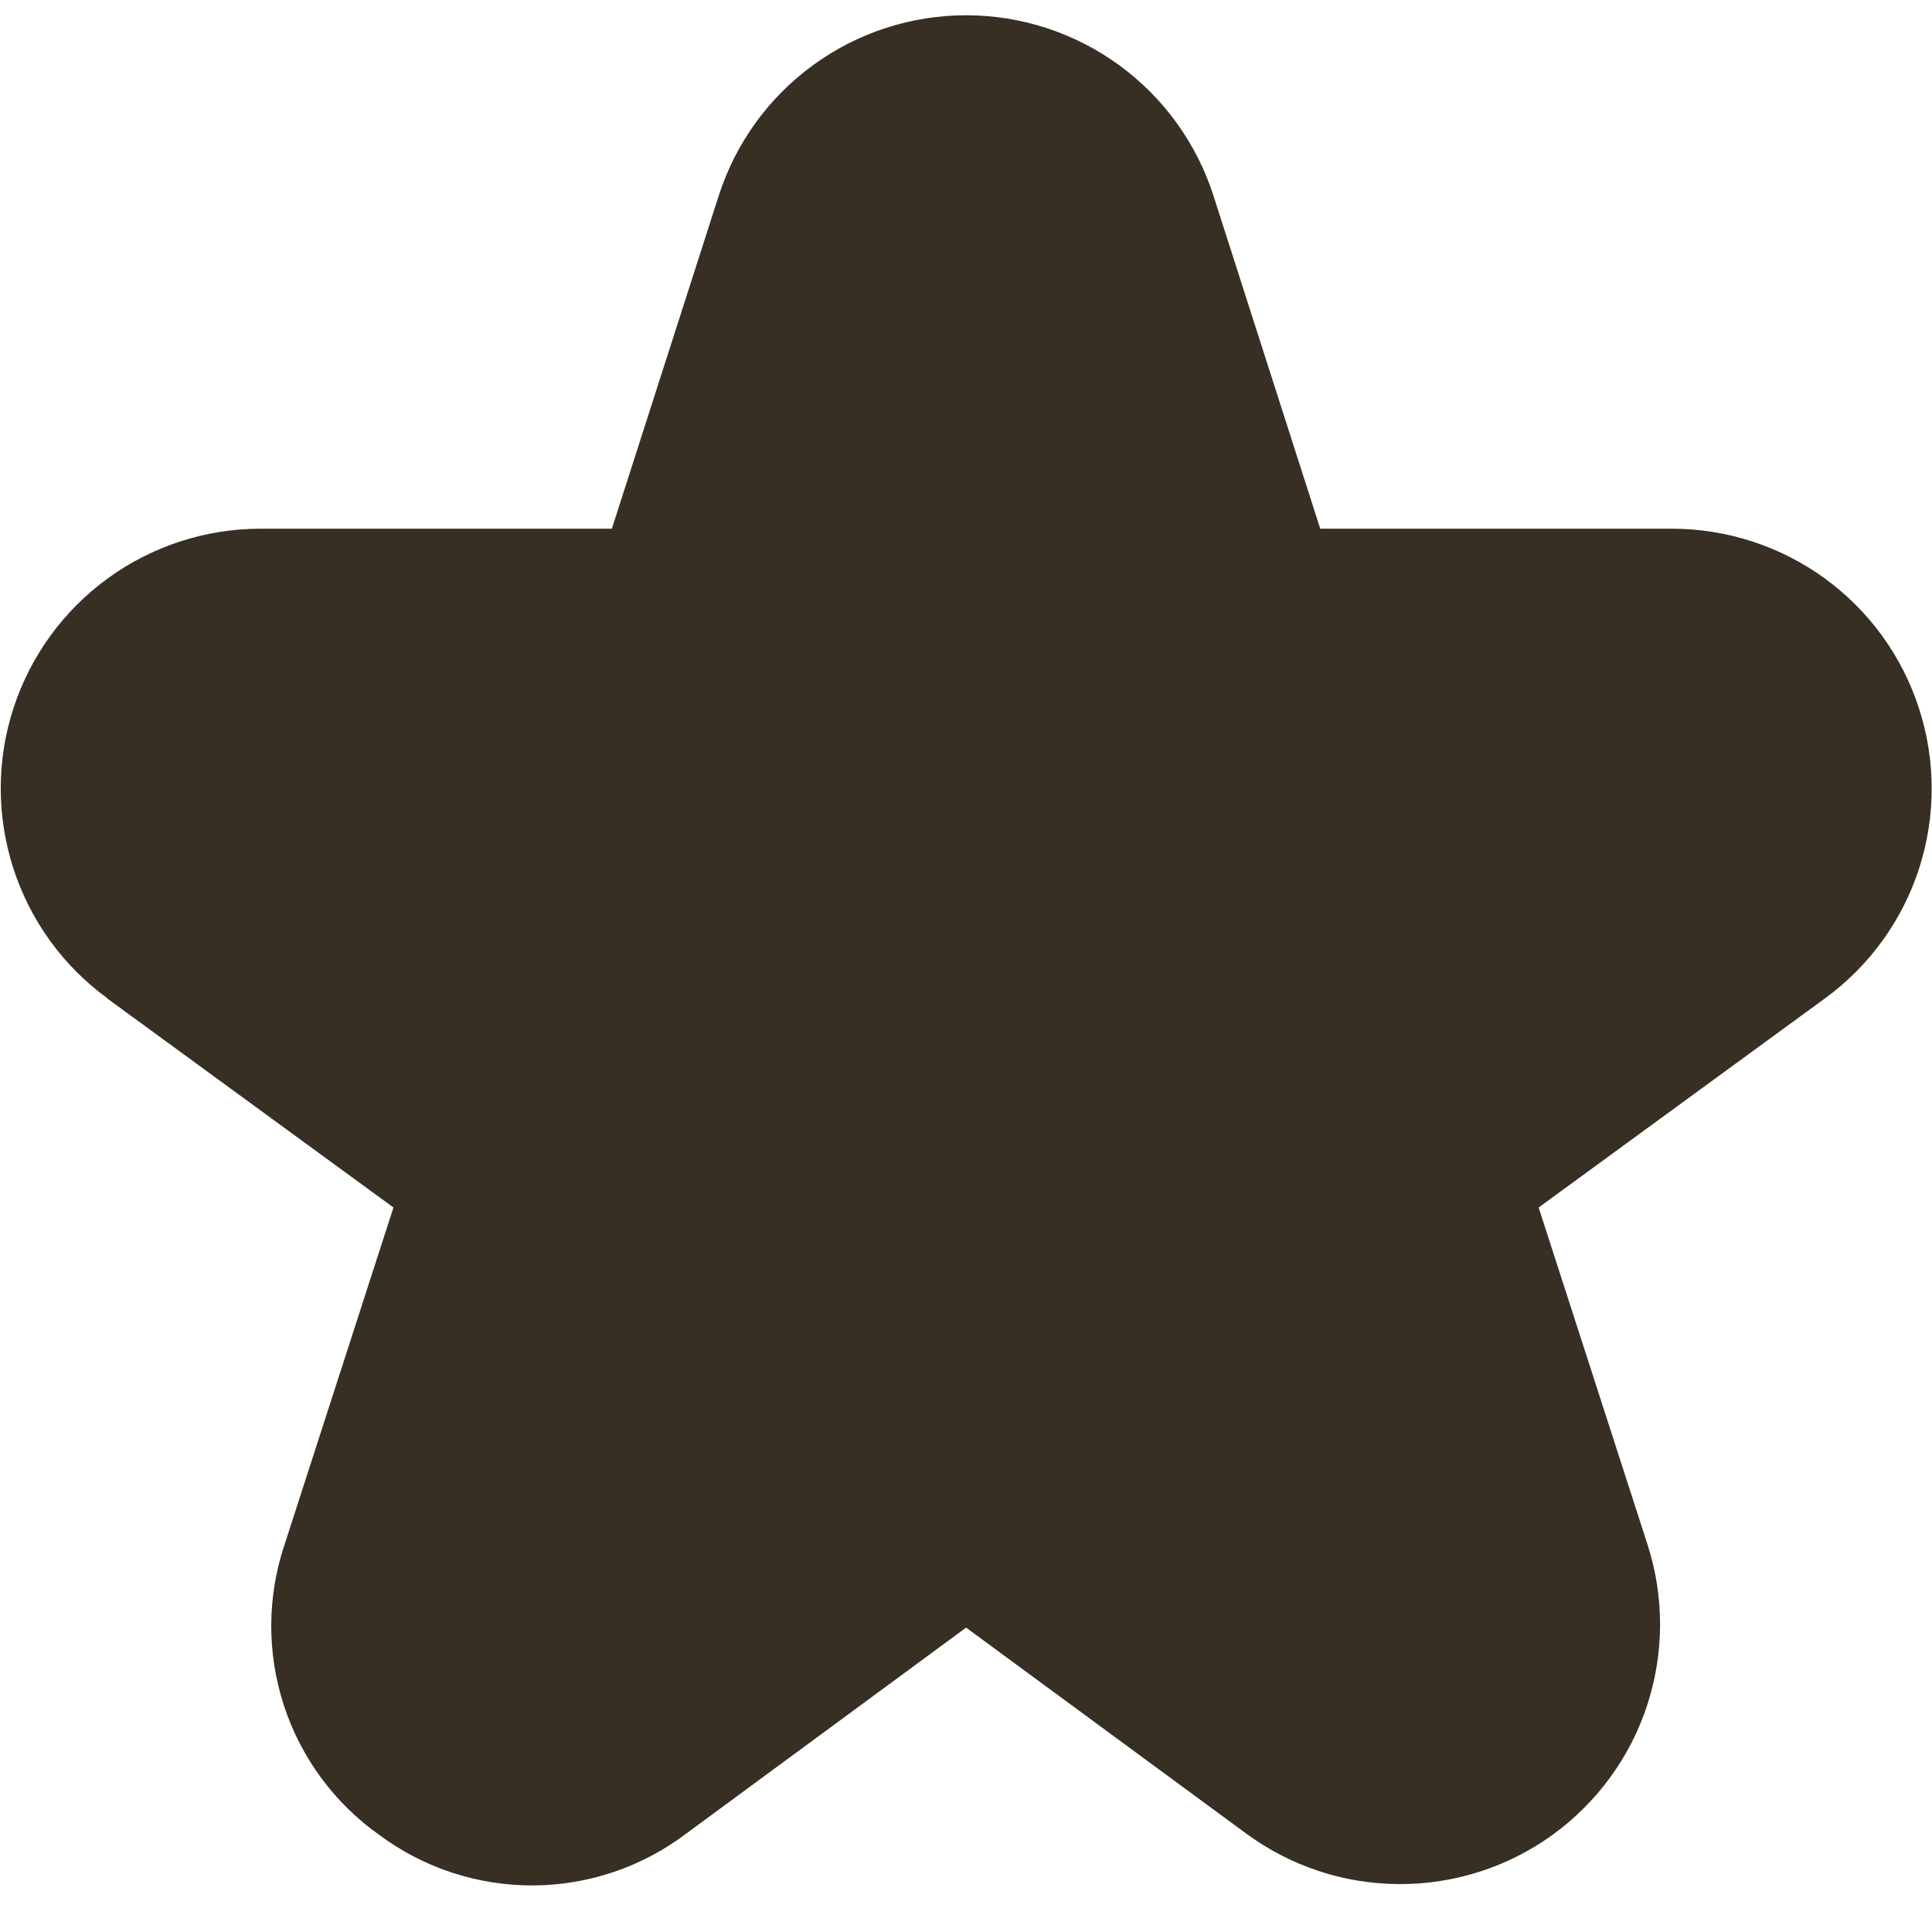
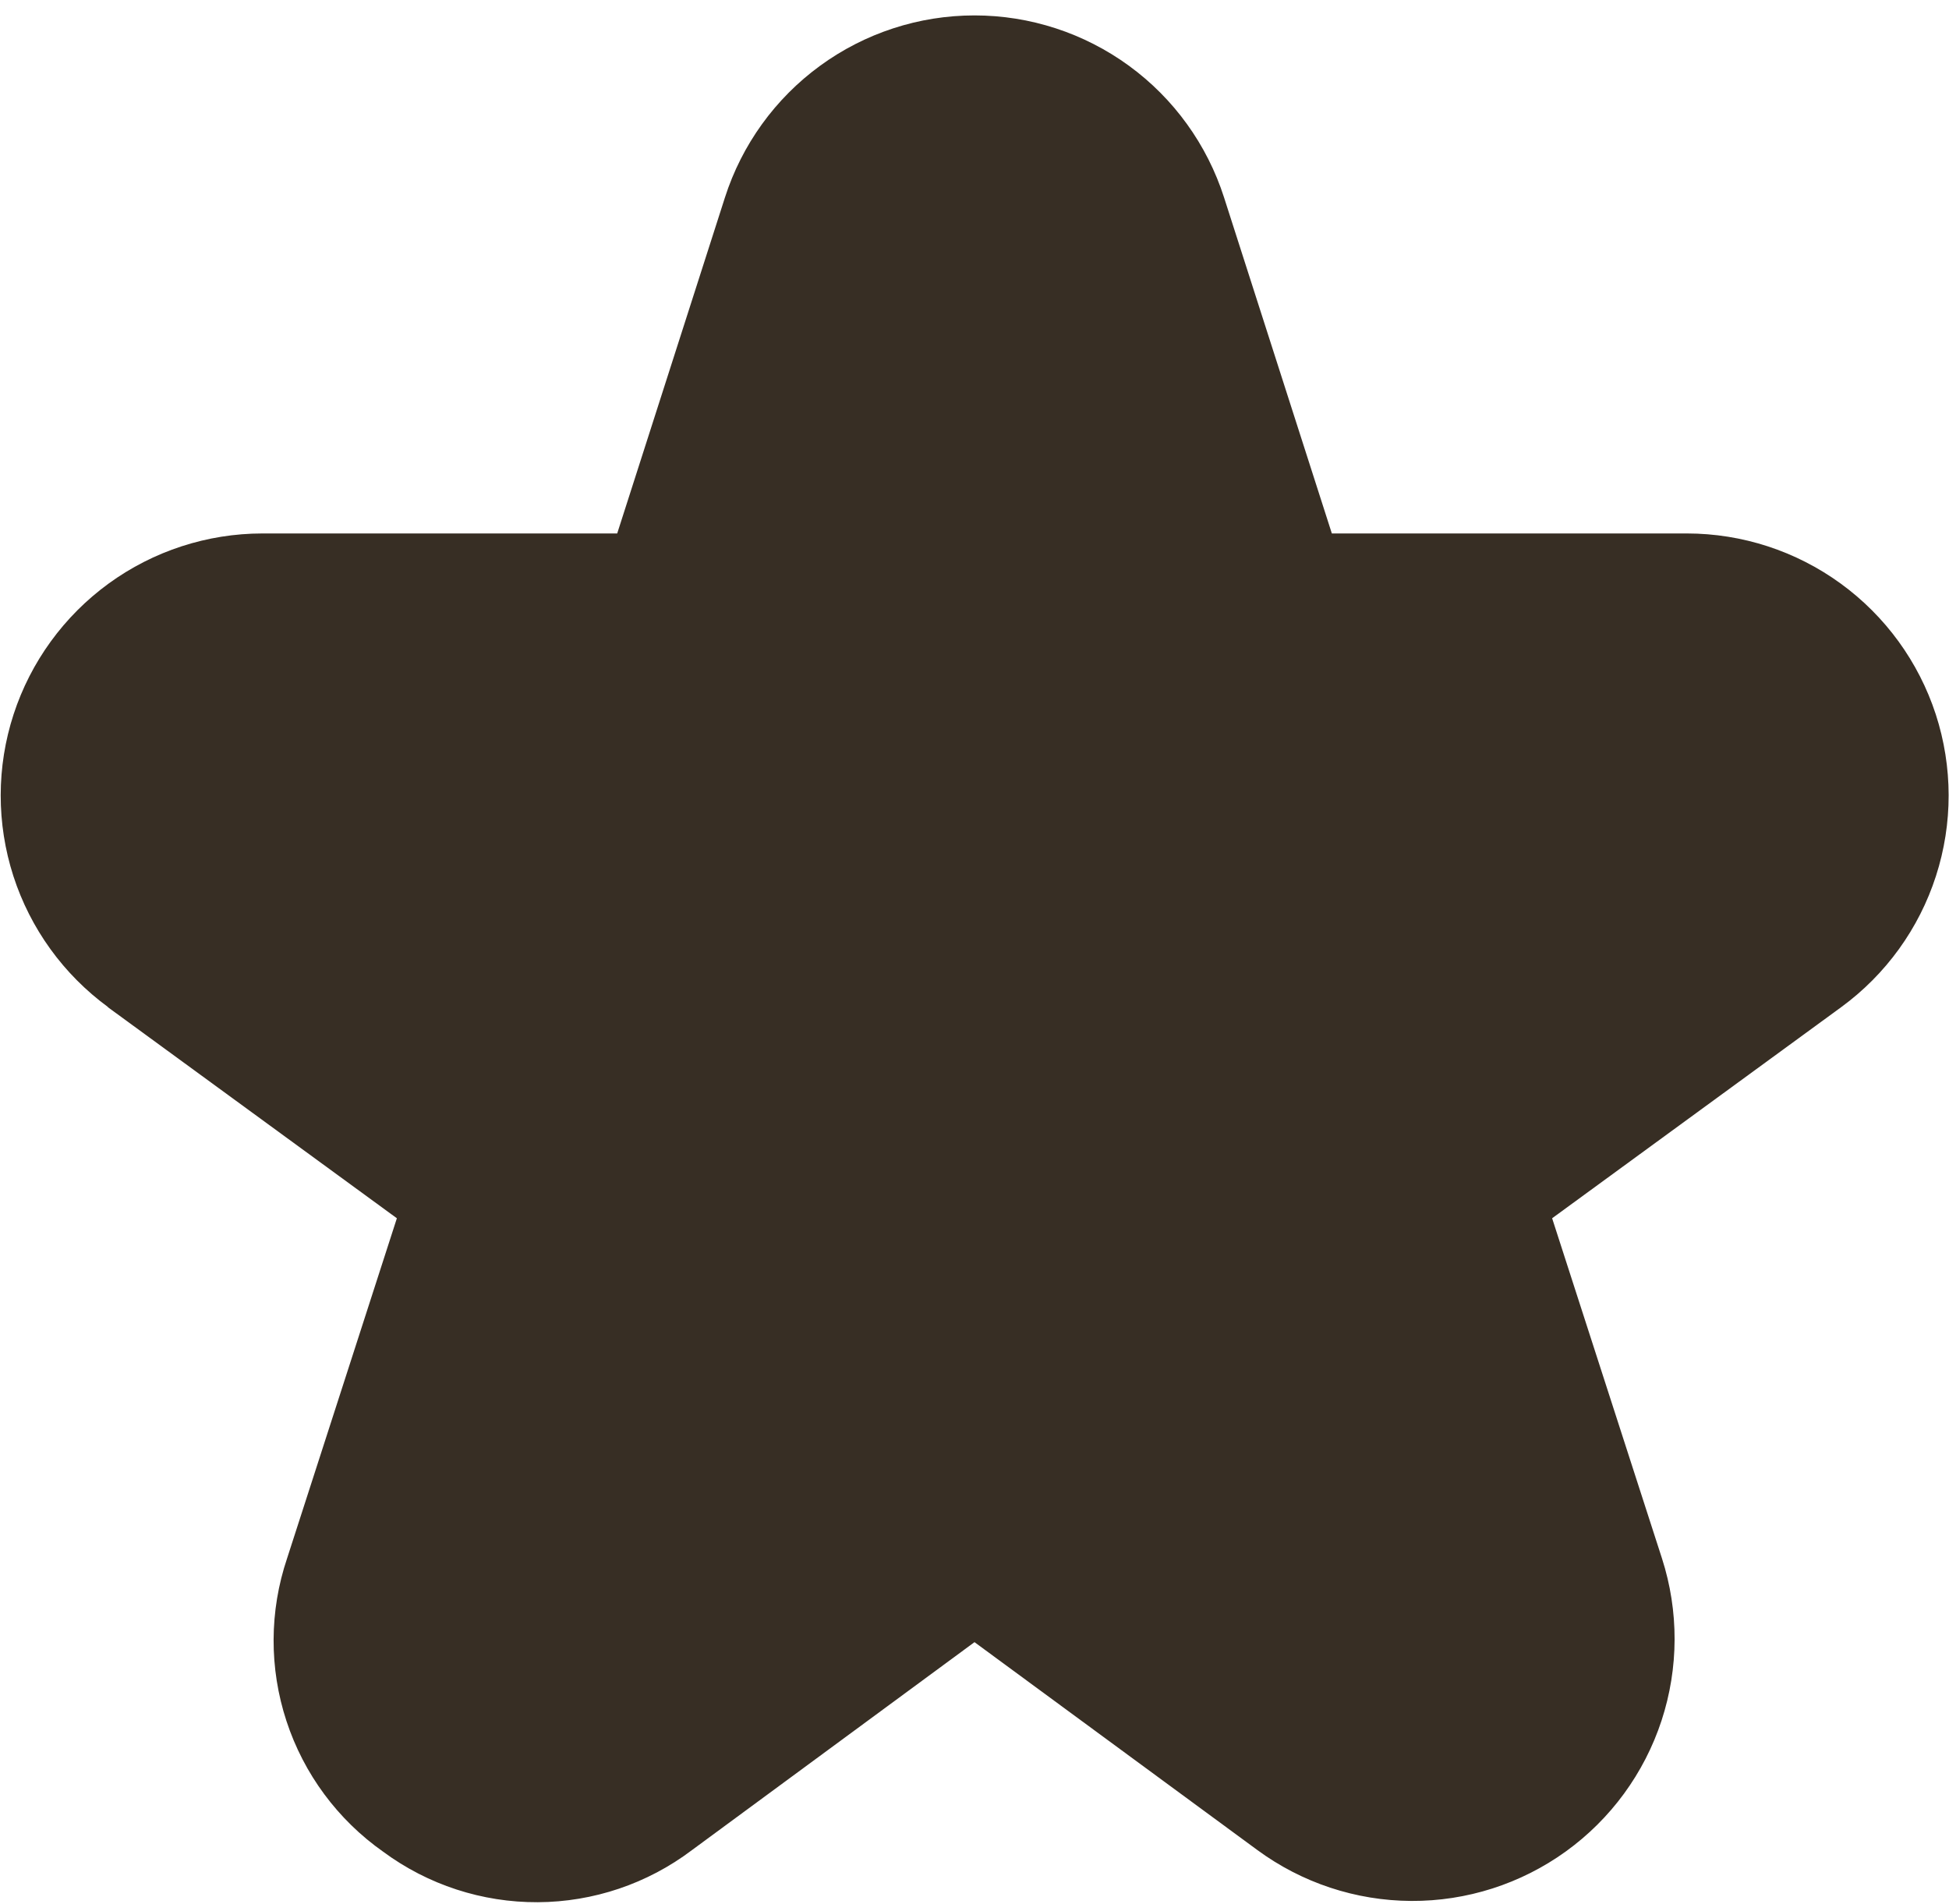
- <svg xmlns="http://www.w3.org/2000/svg" width="20" height="20" viewBox="0 0 20 20" fill="none">
-   <path d="M1.106 10.333L4.073 12.5L2.946 15.989C2.764 16.53 2.762 17.116 2.94 17.658C3.118 18.201 3.466 18.671 3.933 19C4.392 19.339 4.948 19.52 5.519 19.518C6.09 19.515 6.644 19.328 7.1 18.984L10.001 16.849L12.902 18.982C13.361 19.319 13.914 19.502 14.483 19.504C15.051 19.507 15.607 19.329 16.068 18.997C16.529 18.664 16.874 18.194 17.051 17.654C17.228 17.113 17.23 16.53 17.055 15.989L15.928 12.5L18.895 10.333C19.352 9.999 19.693 9.528 19.867 8.989C20.041 8.449 20.04 7.868 19.864 7.329C19.689 6.79 19.348 6.321 18.889 5.987C18.43 5.654 17.878 5.474 17.311 5.473H13.667L12.562 2.027C12.388 1.484 12.046 1.011 11.586 0.675C11.125 0.339 10.57 0.158 10.001 0.158C9.431 0.158 8.876 0.339 8.416 0.675C7.955 1.011 7.614 1.484 7.44 2.027L6.334 5.473H2.693C2.126 5.474 1.574 5.654 1.116 5.987C0.657 6.321 0.316 6.79 0.14 7.329C-0.036 7.868 -0.036 8.449 0.138 8.989C0.312 9.528 0.652 9.999 1.11 10.333H1.106Z" fill="#372E24" />
+ <svg xmlns="http://www.w3.org/2000/svg" width="43" height="42" viewBox="0 0 43 42" fill="none">
+   <path d="M2.378 22.217L8.756 26.875L6.334 34.377C5.942 35.54 5.937 36.799 6.32 37.966C6.702 39.132 7.451 40.144 8.455 40.85C9.442 41.579 10.638 41.969 11.865 41.963C13.092 41.957 14.284 41.555 15.263 40.816L21.5 36.226L27.739 40.811C28.724 41.535 29.913 41.929 31.137 41.935C32.359 41.941 33.553 41.559 34.545 40.844C35.537 40.129 36.277 39.117 36.658 37.956C37.039 36.794 37.042 35.541 36.667 34.377L34.244 26.875L40.623 22.217C41.607 21.497 42.338 20.485 42.712 19.326C43.087 18.166 43.085 16.917 42.708 15.758C42.33 14.6 41.596 13.59 40.61 12.873C39.624 12.156 38.437 11.769 37.218 11.768H29.384L27.006 4.357C26.632 3.191 25.898 2.173 24.908 1.451C23.918 0.729 22.725 0.34 21.5 0.34C20.275 0.34 19.082 0.729 18.093 1.451C17.103 2.173 16.368 3.191 15.994 4.357L13.617 11.768H5.789C4.57 11.769 3.383 12.156 2.397 12.873C1.412 13.59 0.678 14.6 0.3 15.758C-0.078 16.917 -0.079 18.166 0.295 19.326C0.67 20.485 1.401 21.497 2.385 22.217H2.378Z" fill="#372E24" />
</svg>
